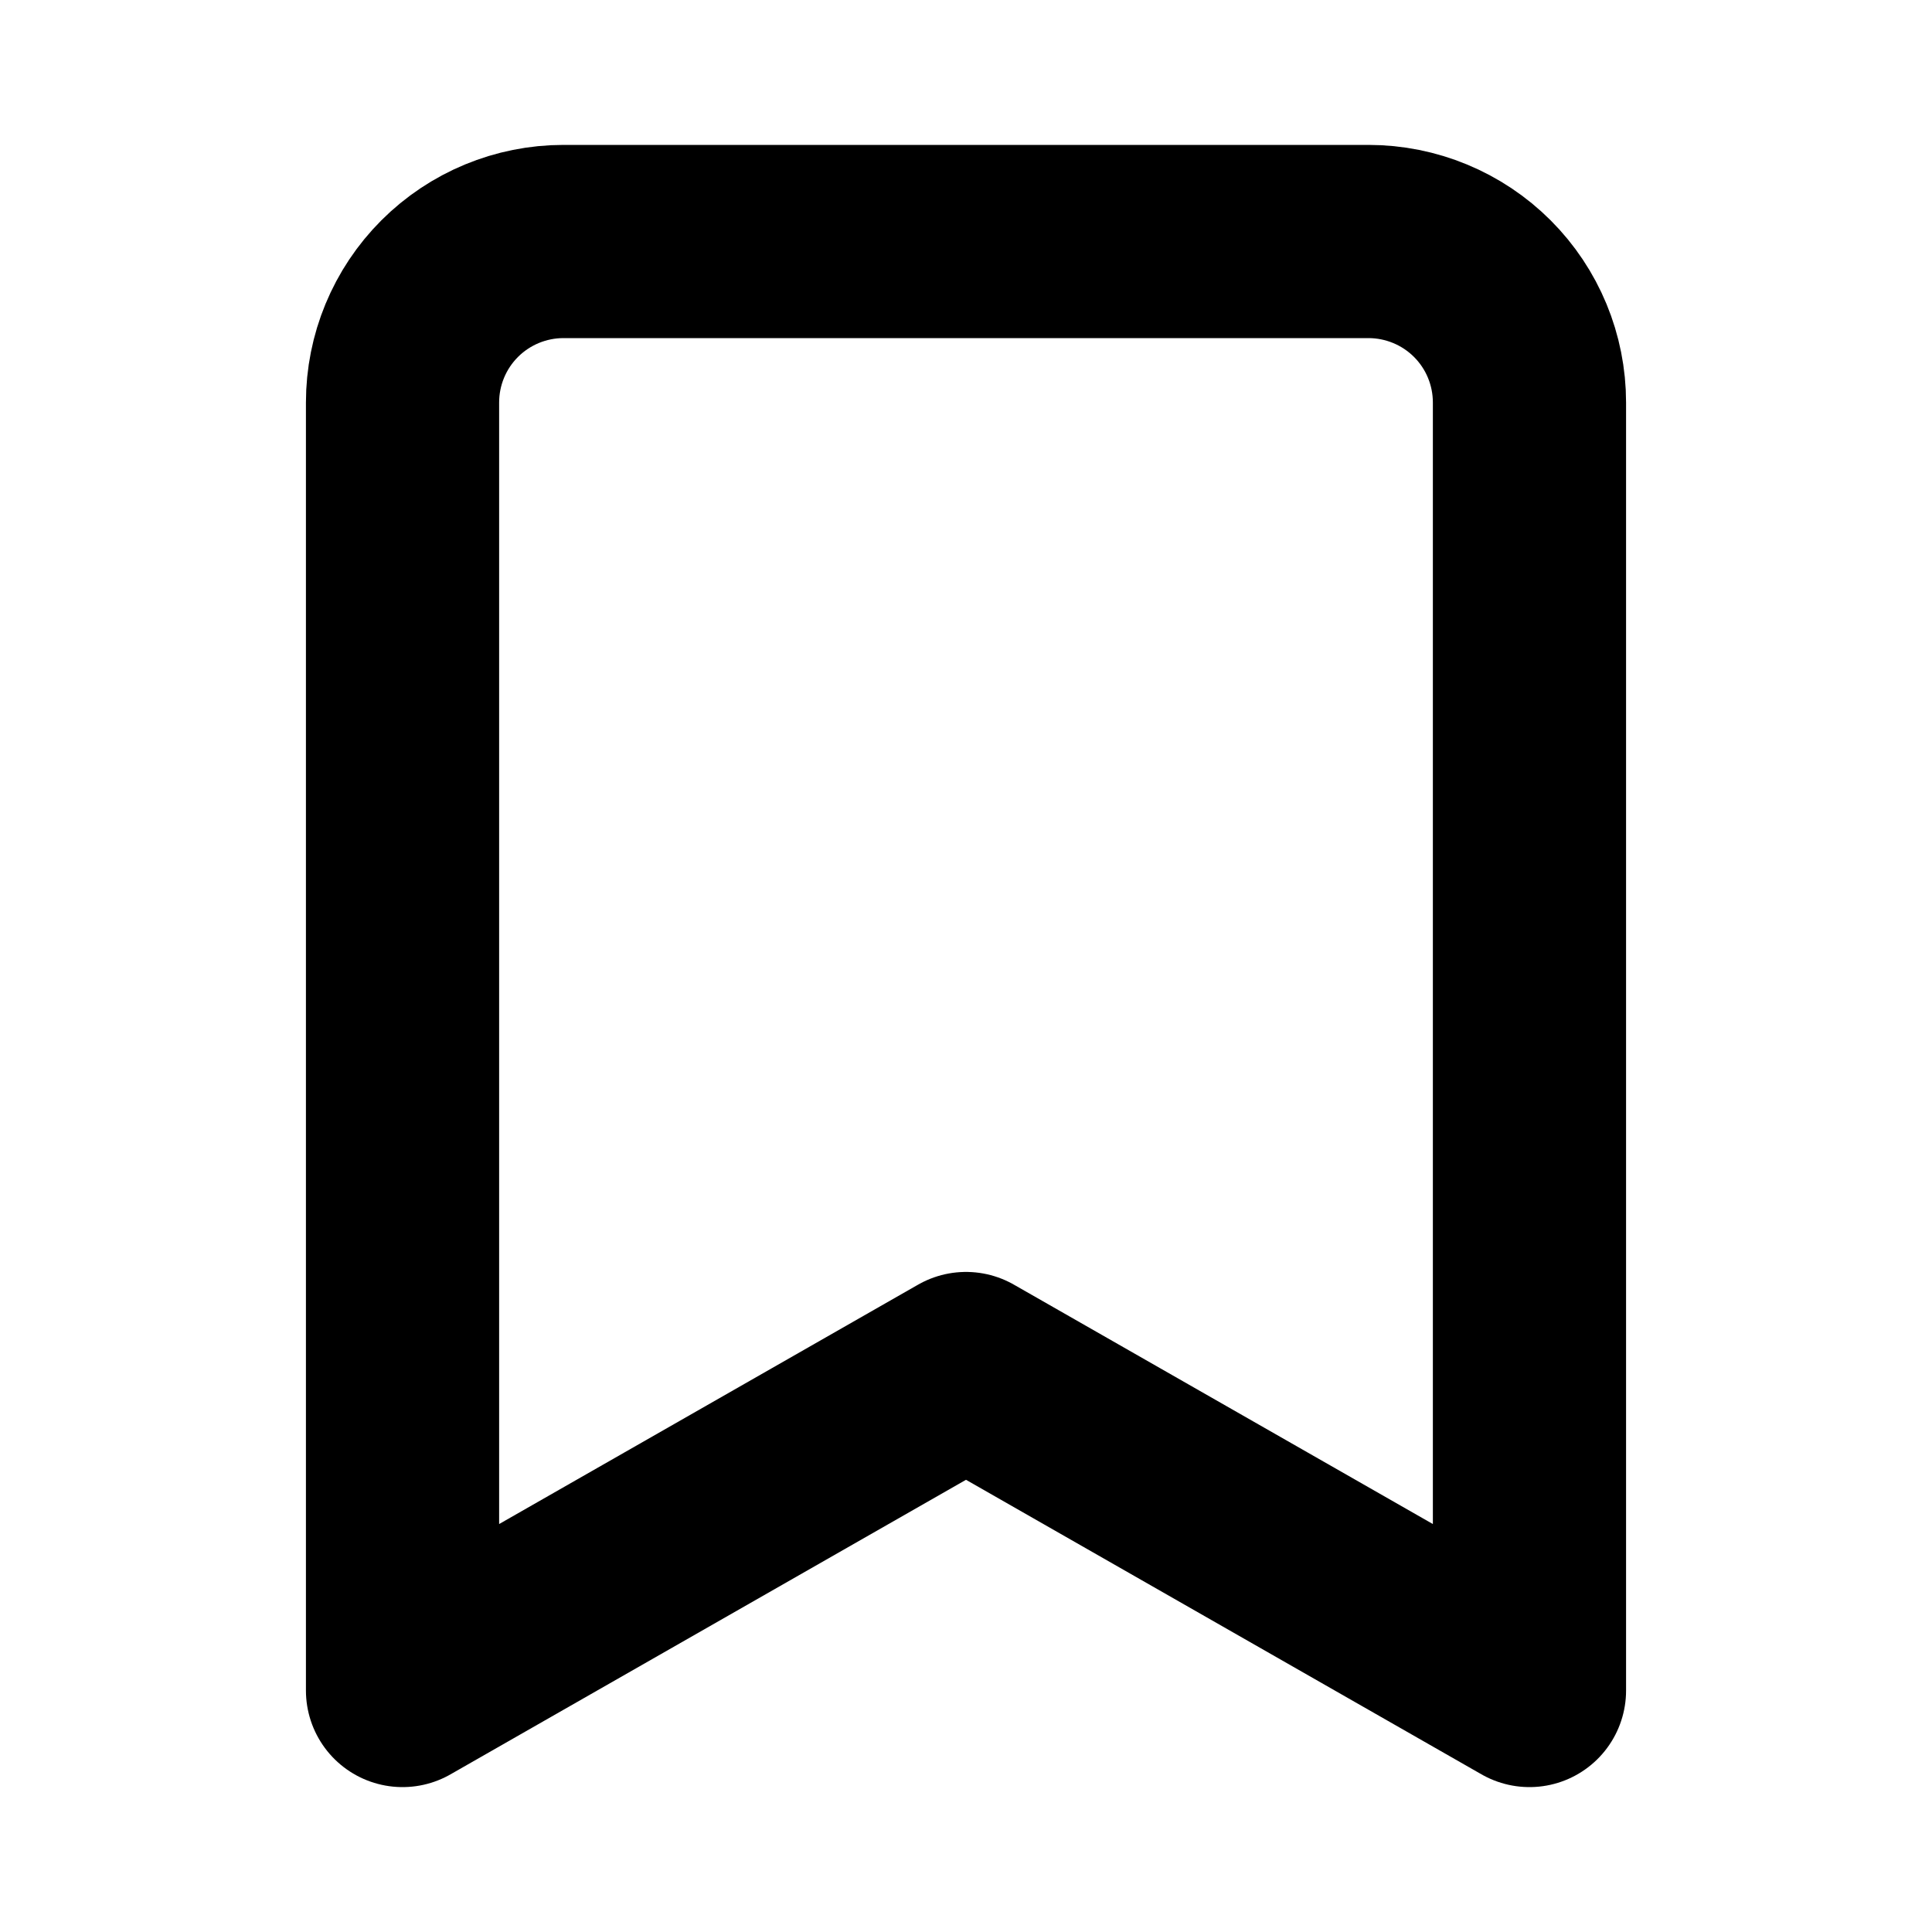
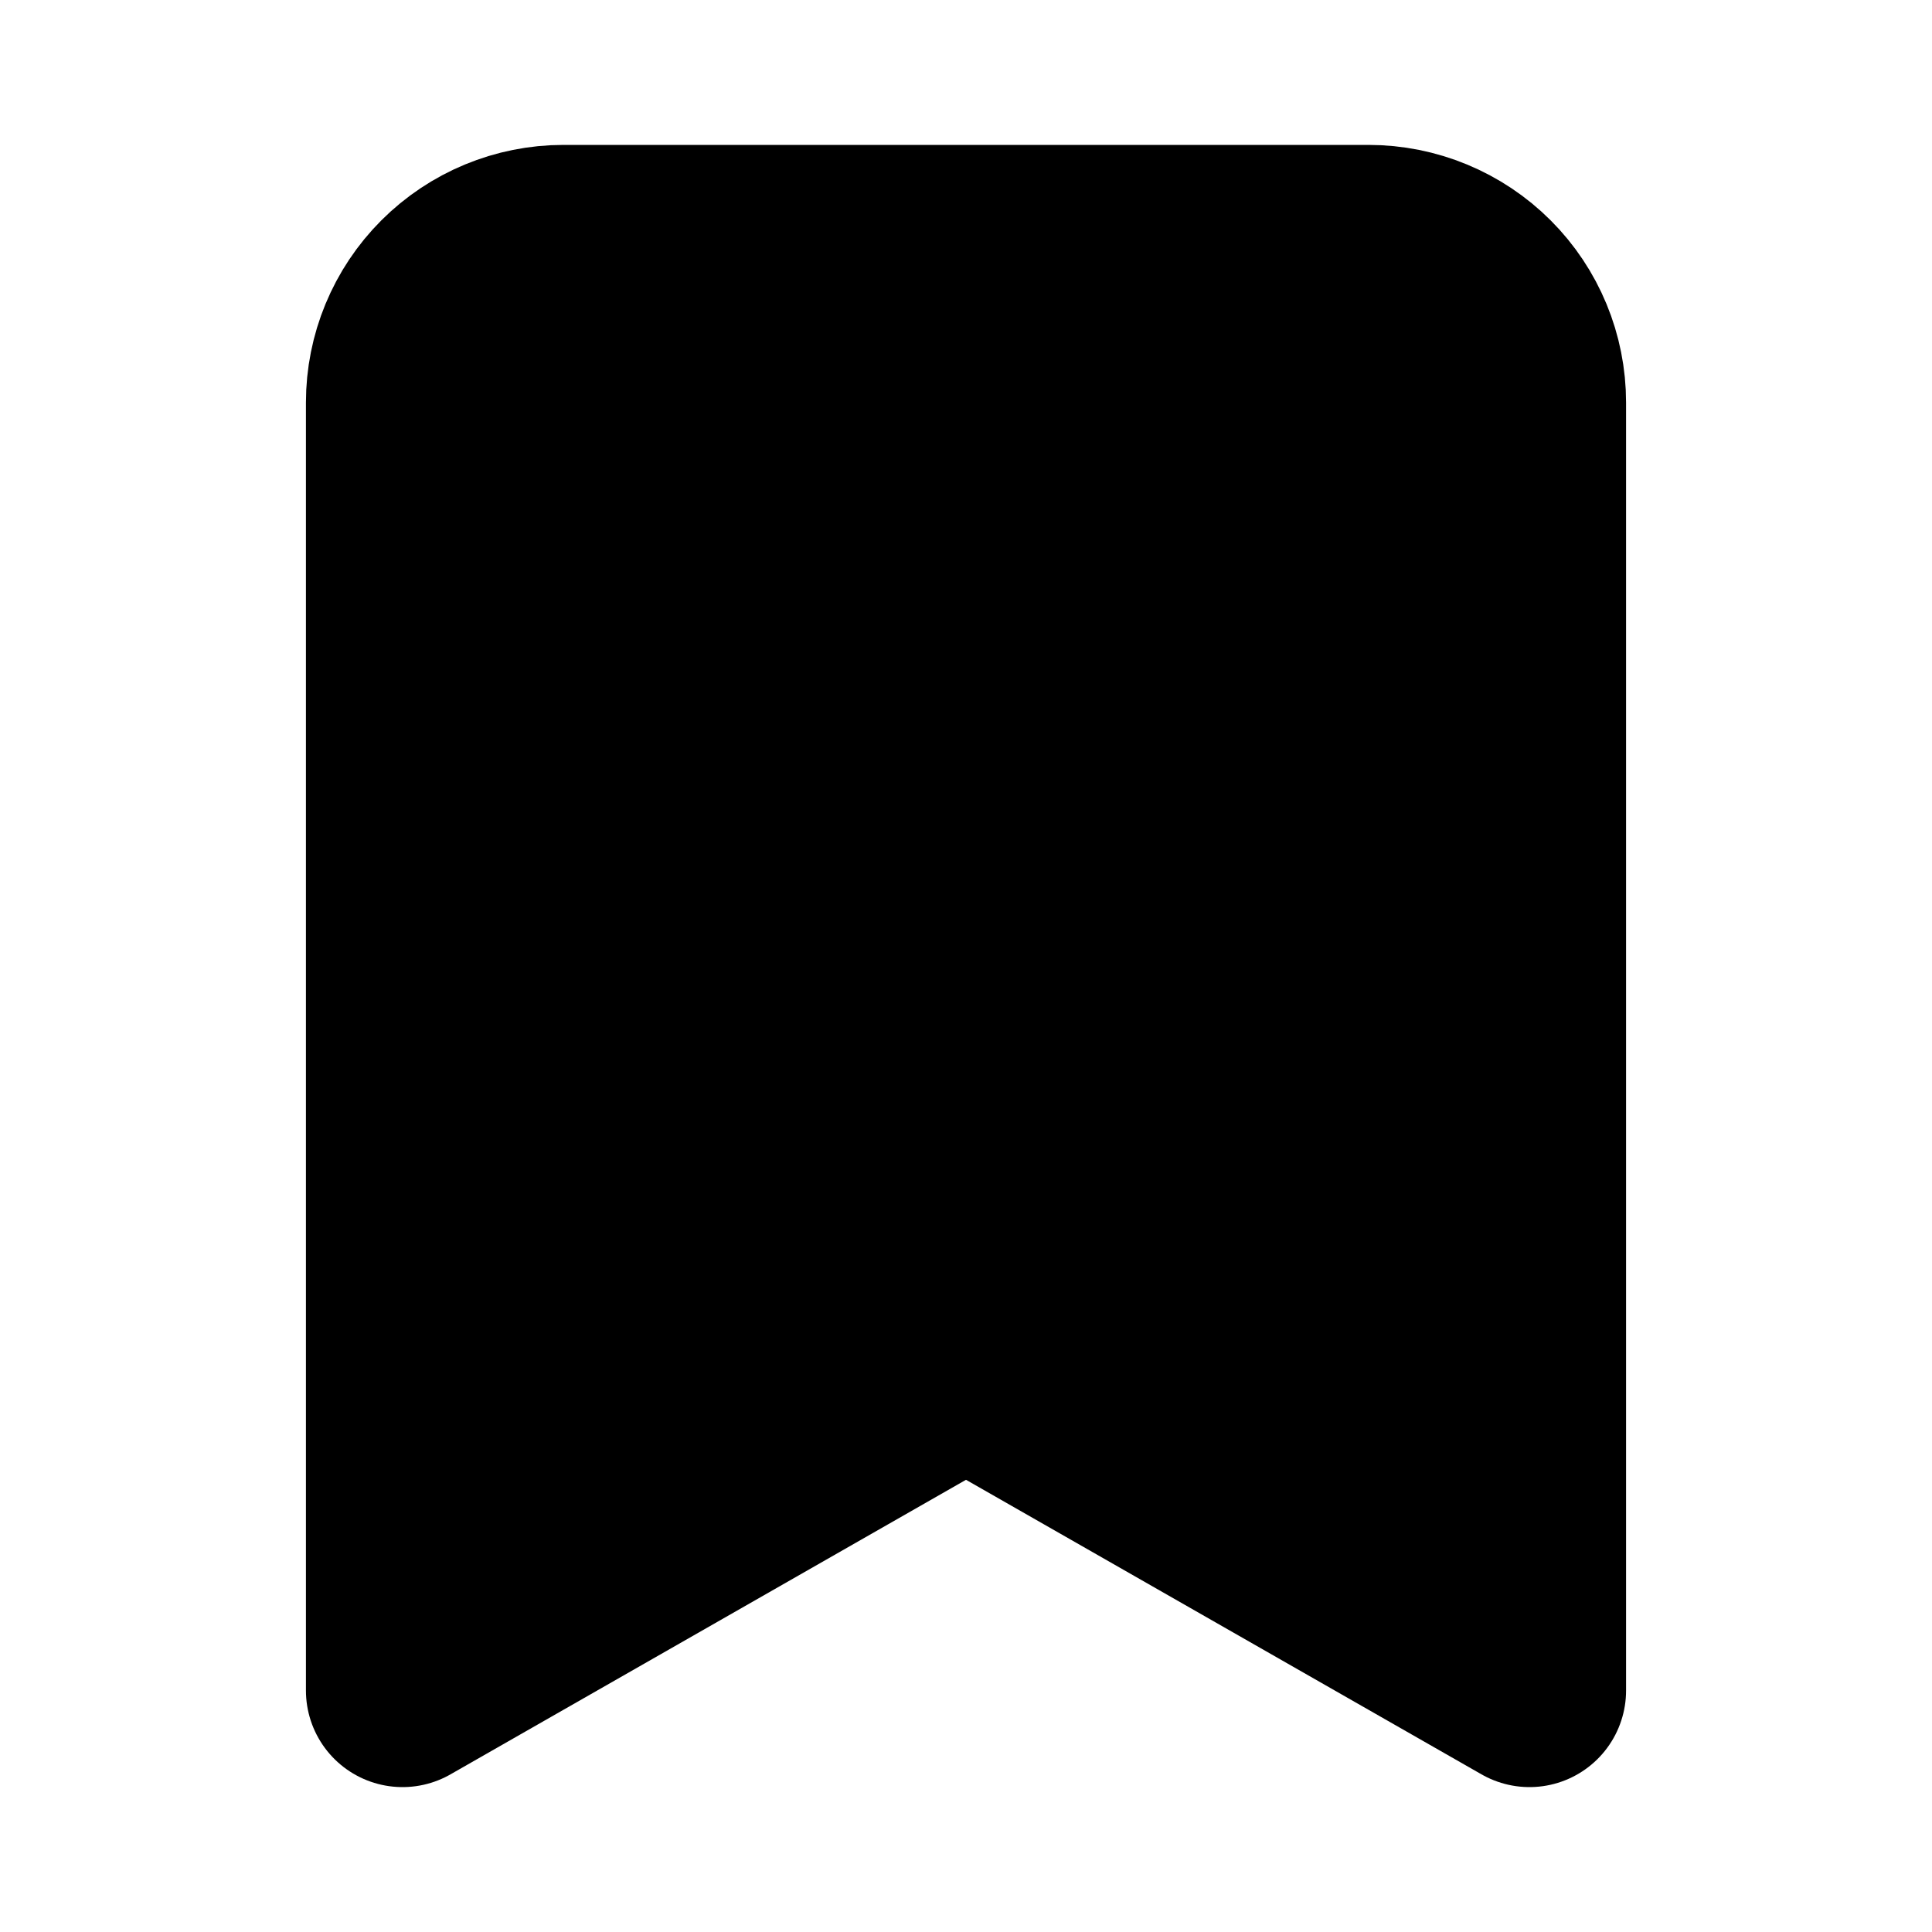
- <svg xmlns="http://www.w3.org/2000/svg" width="20" height="20" viewBox="0 0 20 20" fill="none">
+ <svg xmlns="http://www.w3.org/2000/svg" width="20" height="20" viewBox="0 0 20 20" fill="currentColor">
  <path d="M15.833 17.5L10 14.167L4.167 17.5V4.167C4.167 3.725 4.342 3.301 4.655 2.988C4.967 2.676 5.391 2.5 5.833 2.5H14.166C14.608 2.5 15.033 2.676 15.345 2.988C15.658 3.301 15.833 3.725 15.833 4.167V17.5Z" stroke="currentColor" stroke-width="2" stroke-linecap="round" stroke-linejoin="round" />
</svg>
